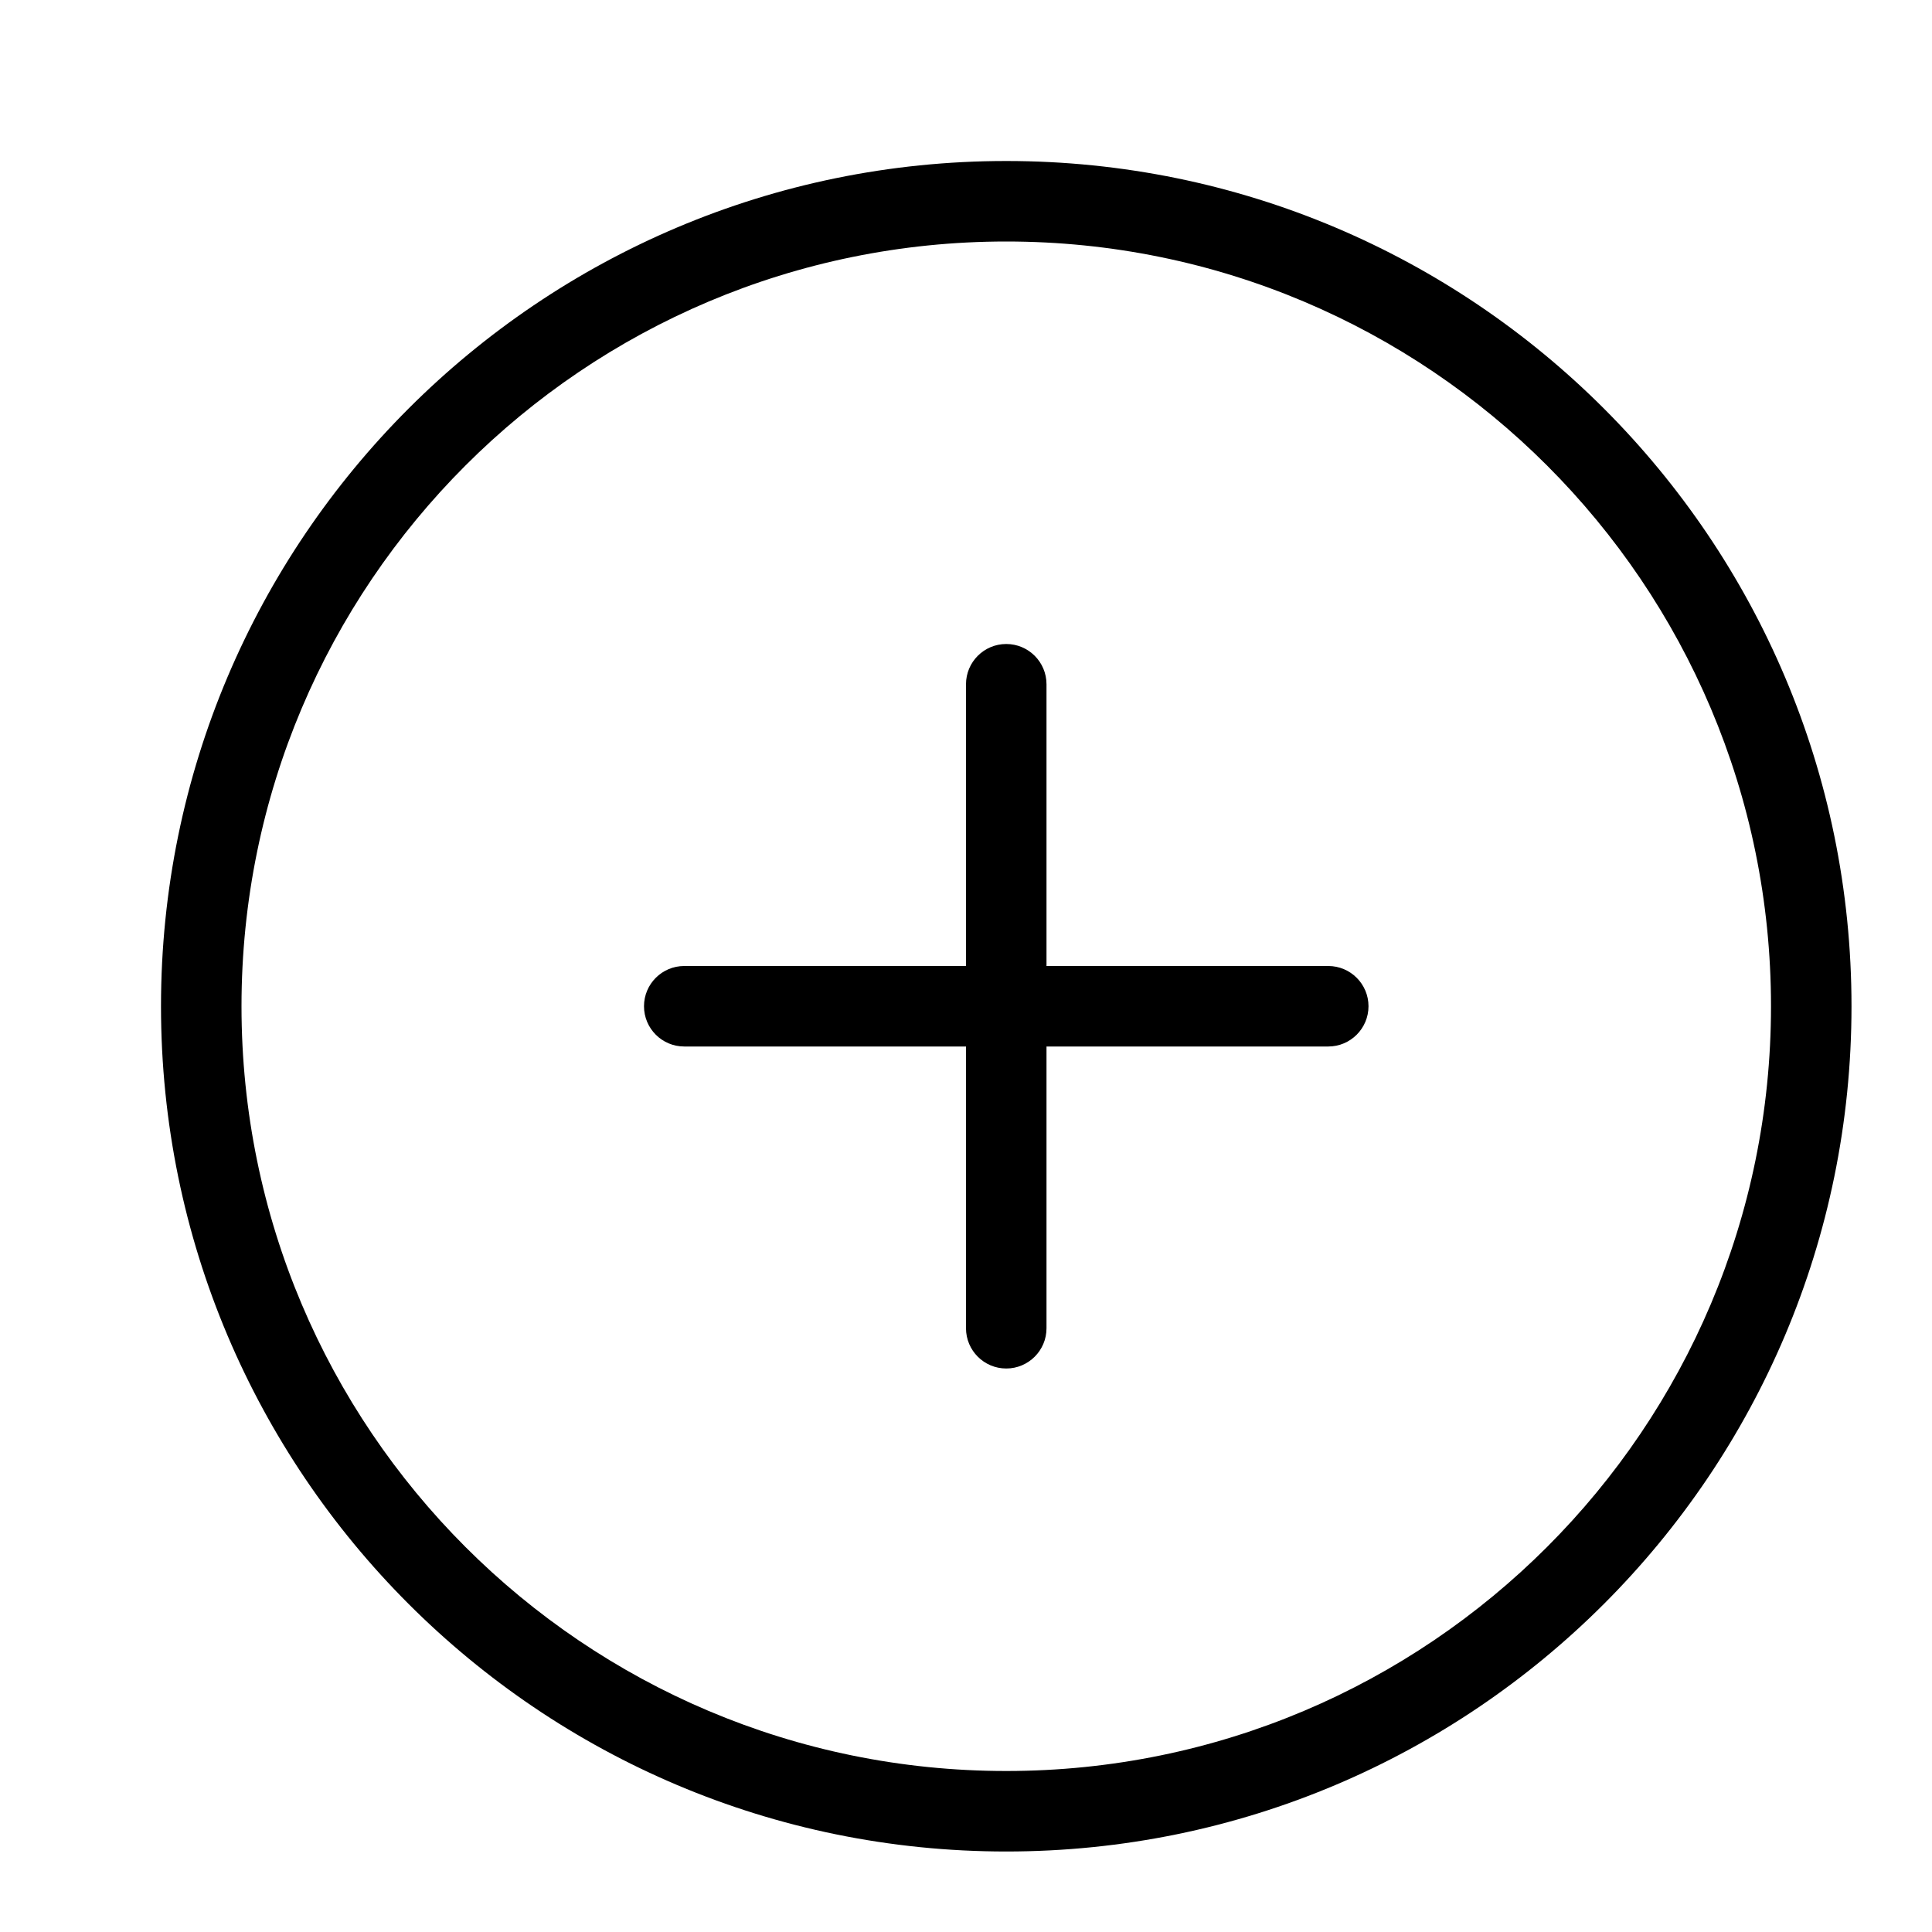
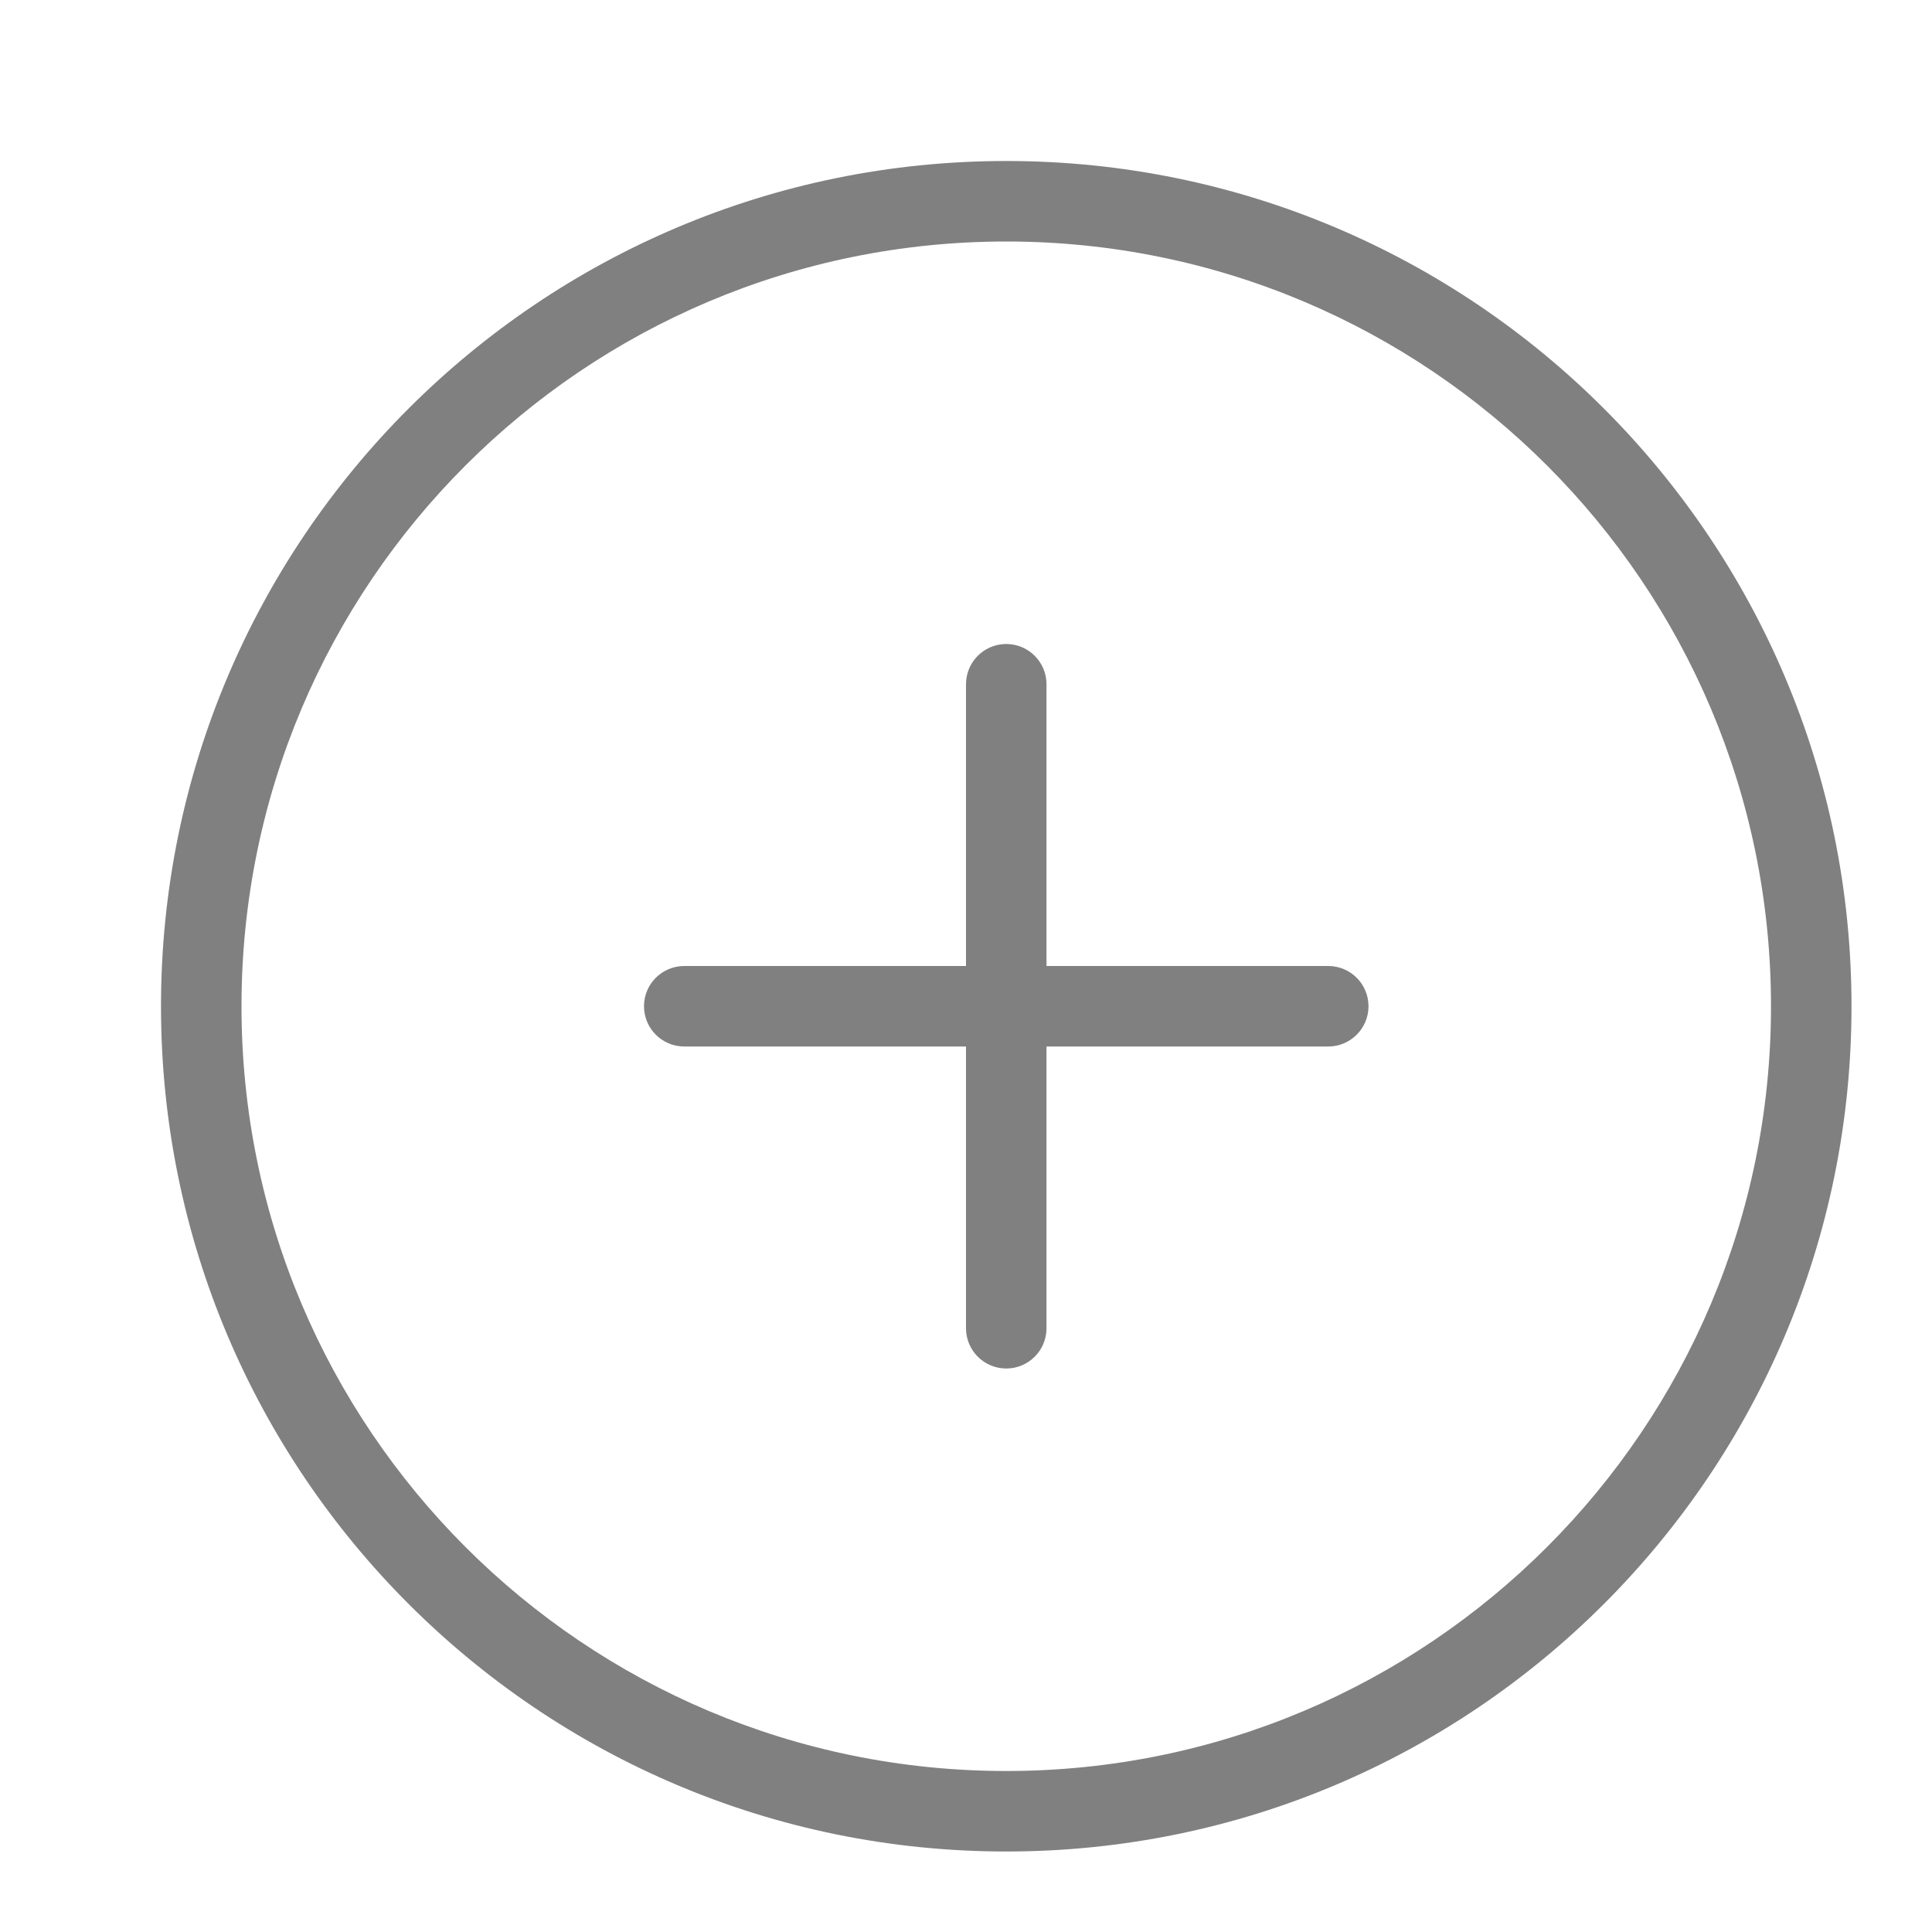
<svg xmlns="http://www.w3.org/2000/svg" width="24" height="24" viewBox="0 0 24 24">
-   <path d="M13,12 L16.5,12 C16.776,12 17,12.224 17,12.5 C17,12.776 16.776,13 16.5,13 L13,13 L13,16.5 C13,16.776 12.776,17 12.5,17 C12.224,17 12,16.776 12,16.5 L12,13 L8.5,13 C8.224,13 8,12.776 8,12.5 C8,12.224 8.224,12 8.5,12 L12,12 L12,8.5 C12,8.224 12.224,8 12.5,8 C12.776,8 13,8.224 13,8.5 L13,12 Z M12.5,23 C6.701,23 2,18.299 2,12.5 C2,6.701 6.701,2 12.5,2 C18.299,2 23,6.701 23,12.5 C23,18.299 18.299,23 12.5,23 Z M12.5,22 C17.747,22 22,17.747 22,12.5 C22,7.253 17.747,3 12.5,3 C7.253,3 3,7.253 3,12.5 C3,17.747 7.253,22 12.5,22 Z" />
+   <path fill="grey" d="M13,12 L16.5,12 C16.776,12 17,12.224 17,12.5 C17,12.776 16.776,13 16.5,13 L13,13 L13,16.5 C13,16.776 12.776,17 12.5,17 C12.224,17 12,16.776 12,16.5 L12,13 L8.5,13 C8.224,13 8,12.776 8,12.5 C8,12.224 8.224,12 8.5,12 L12,12 L12,8.5 C12,8.224 12.224,8 12.5,8 C12.776,8 13,8.224 13,8.5 L13,12 Z M12.5,23 C6.701,23 2,18.299 2,12.5 C2,6.701 6.701,2 12.5,2 C18.299,2 23,6.701 23,12.5 C23,18.299 18.299,23 12.5,23 Z M12.5,22 C17.747,22 22,17.747 22,12.5 C22,7.253 17.747,3 12.5,3 C7.253,3 3,7.253 3,12.5 C3,17.747 7.253,22 12.5,22 Z" />
</svg>
